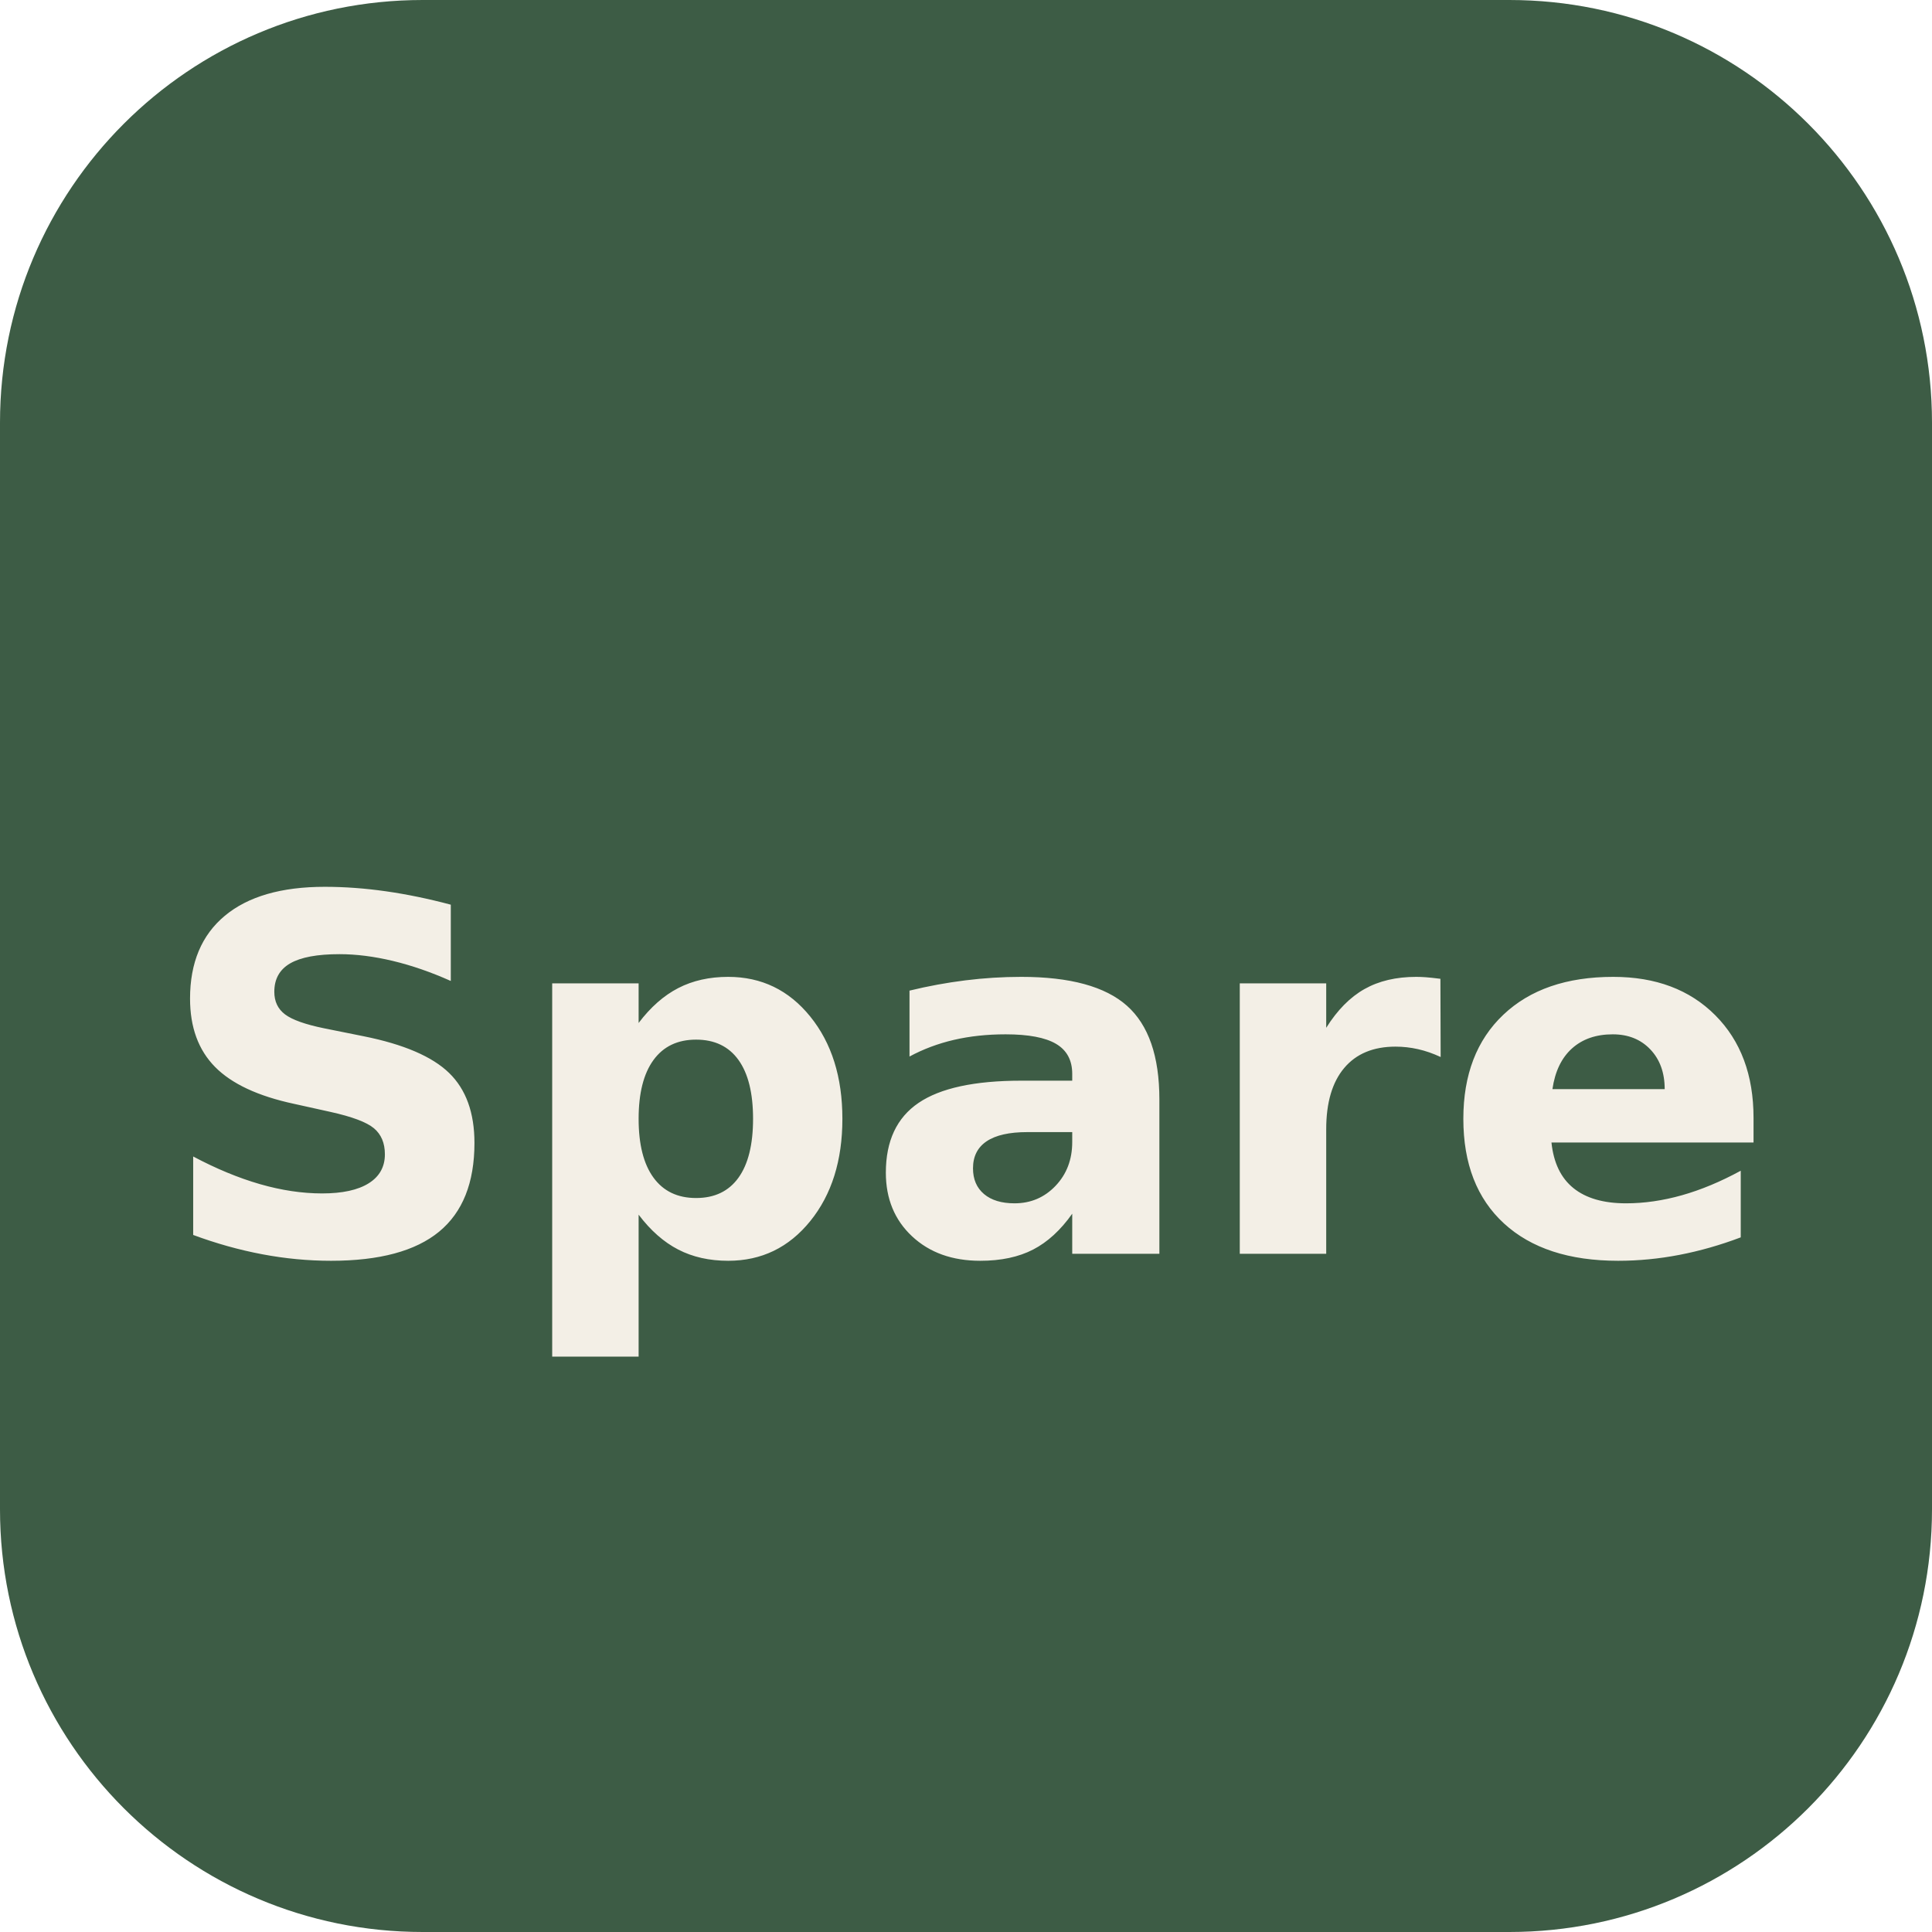
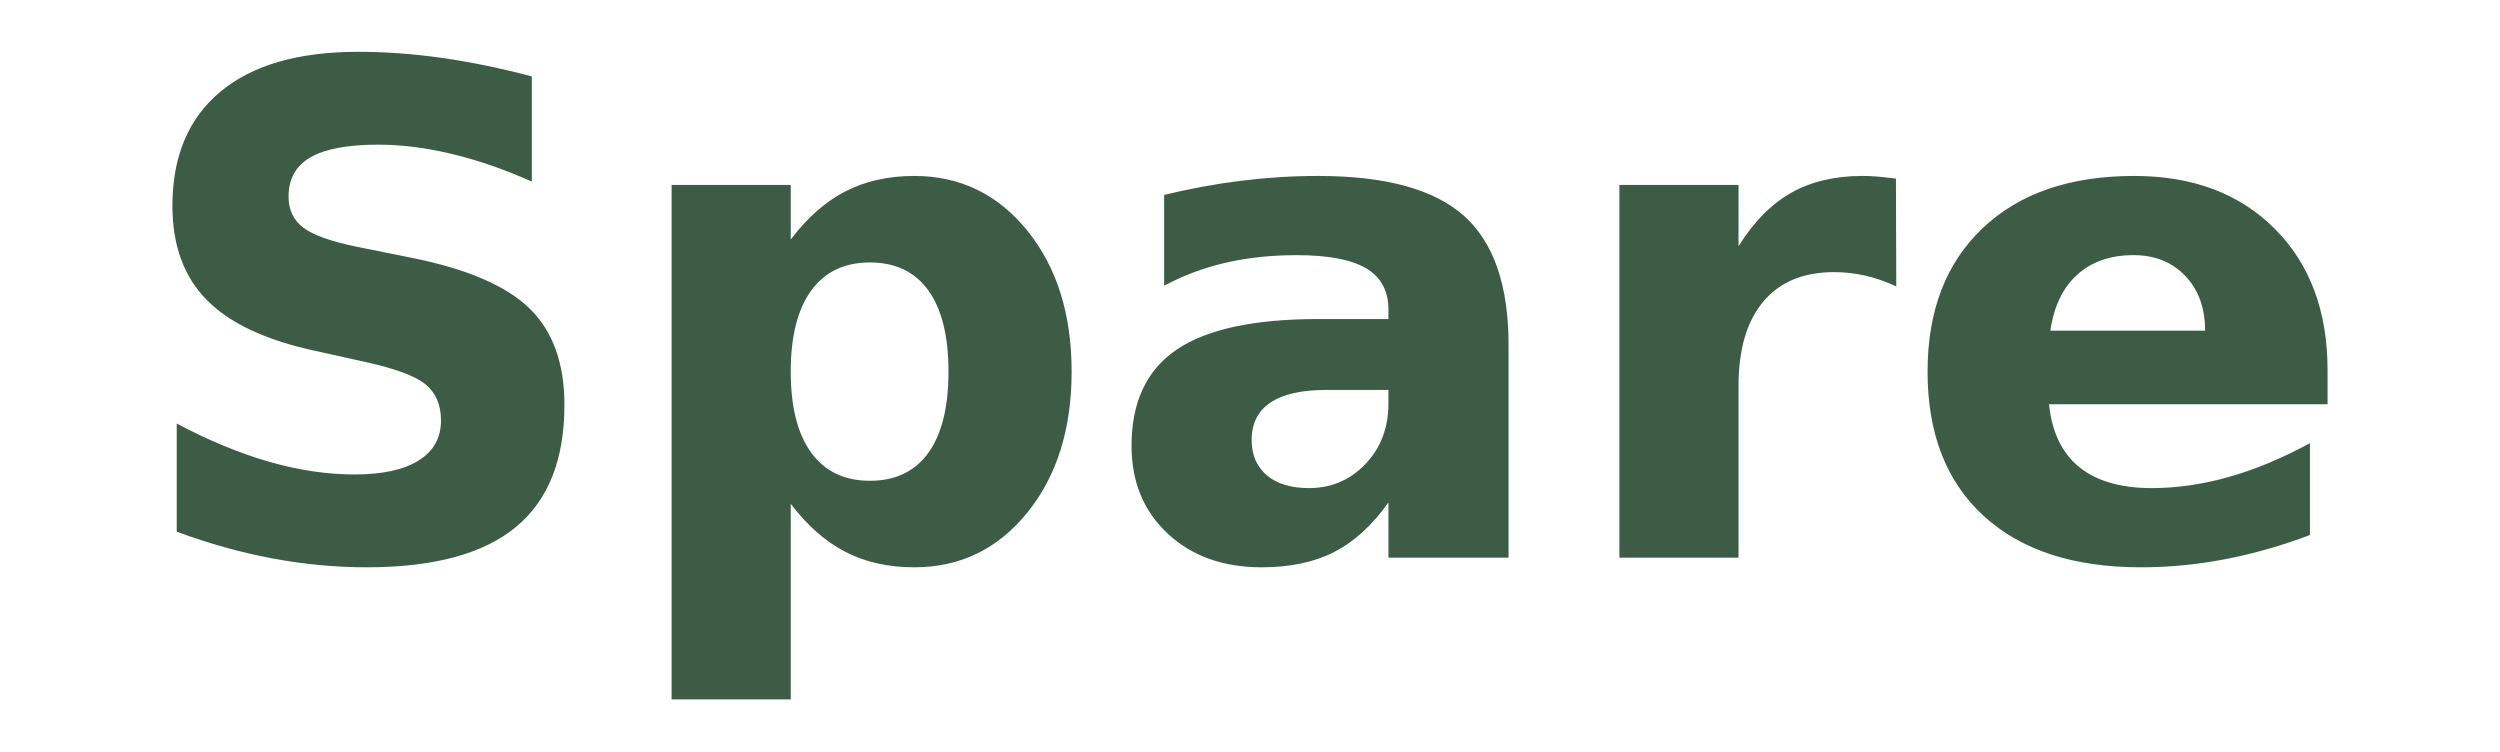
- <svg xmlns="http://www.w3.org/2000/svg" viewBox="0 0 512 512">
-   <rect width="512" height="512" rx="112" fill="#3D5C45" />
-   <path d="M119.465 239.749V259.967Q111.595 256.448 104.109 254.656Q96.623 252.865 89.969 252.865Q81.14 252.865 76.917 255.296Q72.695 257.727 72.695 262.846Q72.695 266.685 75.542 268.828Q78.389 270.972 85.875 272.507L96.368 274.618Q112.299 277.818 119.017 284.344Q125.735 290.87 125.735 302.898Q125.735 318.701 116.362 326.411Q106.988 334.121 87.73 334.121Q78.645 334.121 69.496 332.393Q60.346 330.666 51.197 327.275V306.481Q60.346 311.344 68.888 313.807Q77.429 316.27 85.363 316.27Q93.424 316.27 97.711 313.583Q101.998 310.896 101.998 305.905Q101.998 301.426 99.087 298.995Q96.176 296.564 87.474 294.644L77.941 292.533Q63.609 289.462 56.987 282.744Q50.365 276.026 50.365 264.637Q50.365 250.37 59.578 242.692Q68.792 235.014 86.067 235.014Q93.936 235.014 102.254 236.198Q110.571 237.382 119.465 239.749Z M169.242 321.9V359.521H146.337V260.607H169.242V271.1Q173.976 264.829 179.735 261.854Q185.493 258.879 192.979 258.879Q206.223 258.879 214.732 269.404Q223.242 279.929 223.242 296.5Q223.242 313.071 214.732 323.596Q206.223 334.121 192.979 334.121Q185.493 334.121 179.735 331.146Q173.976 328.171 169.242 321.9ZM184.469 275.514Q177.111 275.514 173.177 280.921Q169.242 286.327 169.242 296.5Q169.242 306.673 173.177 312.079Q177.111 317.486 184.469 317.486Q191.827 317.486 195.698 312.111Q199.569 306.737 199.569 296.5Q199.569 286.263 195.698 280.889Q191.827 275.514 184.469 275.514Z M272.251 300.019Q265.085 300.019 261.47 302.45Q257.855 304.881 257.855 309.616Q257.855 313.967 260.767 316.43Q263.678 318.893 268.86 318.893Q275.322 318.893 279.737 314.255Q284.152 309.616 284.152 302.642V300.019ZM307.249 291.381V332.265H284.152V321.644Q279.545 328.171 273.787 331.146Q268.028 334.121 259.775 334.121Q248.642 334.121 241.7 327.627Q234.758 321.133 234.758 310.768Q234.758 298.163 243.428 292.277Q252.097 286.391 270.652 286.391H284.152V284.599Q284.152 279.161 279.865 276.634Q275.578 274.107 266.493 274.107Q259.135 274.107 252.801 275.578Q246.467 277.05 241.028 279.993V262.526Q248.386 260.735 255.808 259.807Q263.23 258.879 270.652 258.879Q290.038 258.879 298.643 266.525Q307.249 274.171 307.249 291.381Z M381.787 280.121Q378.779 278.713 375.804 278.041Q372.829 277.37 369.822 277.37Q360.993 277.37 356.226 283.032Q351.46 288.694 351.46 299.251V332.265H328.554V260.607H351.46V272.379Q355.874 265.341 361.601 262.11Q367.327 258.879 375.324 258.879Q376.476 258.879 377.82 258.975Q379.163 259.071 381.723 259.391Z M464.706 296.244V302.77H411.154Q411.986 310.832 416.976 314.862Q421.967 318.893 430.924 318.893Q438.154 318.893 445.736 316.75Q453.317 314.607 461.315 310.256V327.915Q453.189 330.986 445.064 332.553Q436.938 334.121 428.813 334.121Q409.362 334.121 398.582 324.236Q387.801 314.351 387.801 296.5Q387.801 278.969 398.39 268.924Q408.978 258.879 427.533 258.879Q444.424 258.879 454.565 269.052Q464.706 279.225 464.706 296.244ZM441.161 288.63Q441.161 282.104 437.354 278.105Q433.547 274.107 427.405 274.107Q420.751 274.107 416.592 277.849Q412.433 281.592 411.41 288.63Z" fill="#F3EFE6" />
+ <svg xmlns="http://www.w3.org/2000/svg" viewBox="0 0 7512.2 2257.4">
+   <path d="M1598.08 229.68V545.68Q1475.08 490.68 1358.08 462.68Q1241.08 434.68 1137.08 434.68Q999.08 434.68 933.08 472.68Q867.08 510.68 867.08 590.68Q867.08 650.68 911.58 684.18Q956.08 717.68 1073.08 741.68L1237.08 774.68Q1486.08 824.68 1591.08 926.68Q1696.08 1028.68 1696.08 1216.68Q1696.08 1463.68 1549.58 1584.18Q1403.08 1704.68 1102.08 1704.68Q960.08 1704.68 817.08 1677.68Q674.08 1650.68 531.08 1597.68V1272.68Q674.08 1348.68 807.58 1387.18Q941.08 1425.68 1065.08 1425.68Q1191.08 1425.68 1258.08 1383.68Q1325.08 1341.68 1325.08 1263.68Q1325.08 1193.68 1279.58 1155.68Q1234.08 1117.68 1098.08 1087.68L949.08 1054.68Q725.08 1006.68 621.58 901.68Q518.08 796.68 518.08 618.68Q518.08 395.68 662.08 275.68Q806.08 155.68 1076.08 155.68Q1199.08 155.68 1329.08 174.18Q1459.08 192.68 1598.08 229.68Z M2376.08 1513.68V2101.68H2018.08V555.68H2376.08V719.68Q2450.08 621.68 2540.08 575.18Q2630.08 528.68 2747.08 528.68Q2954.08 528.68 3087.08 693.18Q3220.08 857.68 3220.08 1116.68Q3220.08 1375.68 3087.08 1540.18Q2954.08 1704.68 2747.08 1704.68Q2630.08 1704.68 2540.08 1658.18Q2450.08 1611.68 2376.08 1513.68ZM2614.08 788.68Q2499.08 788.68 2437.58 873.18Q2376.08 957.68 2376.08 1116.68Q2376.08 1275.68 2437.58 1360.18Q2499.08 1444.68 2614.08 1444.68Q2729.08 1444.68 2789.58 1360.68Q2850.08 1276.68 2850.08 1116.68Q2850.08 956.68 2789.58 872.68Q2729.08 788.68 2614.08 788.68Z M3986.08 1171.68Q3874.08 1171.68 3817.58 1209.68Q3761.08 1247.68 3761.08 1321.68Q3761.08 1389.68 3806.58 1428.18Q3852.08 1466.68 3933.08 1466.68Q4034.08 1466.68 4103.08 1394.18Q4172.08 1321.68 4172.08 1212.68V1171.68ZM4533.08 1036.68V1675.68H4172.08V1509.68Q4100.08 1611.68 4010.08 1658.18Q3920.08 1704.68 3791.08 1704.68Q3617.08 1704.68 3508.58 1603.18Q3400.08 1501.68 3400.08 1339.68Q3400.08 1142.68 3535.58 1050.68Q3671.08 958.68 3961.08 958.68H4172.08V930.68Q4172.08 845.68 4105.08 806.18Q4038.08 766.68 3896.08 766.68Q3781.08 766.68 3682.08 789.68Q3583.08 812.68 3498.08 858.68V585.68Q3613.08 557.68 3729.08 543.18Q3845.08 528.68 3961.08 528.68Q4264.08 528.68 4398.58 648.18Q4533.08 767.68 4533.08 1036.68Z M5698.08 860.68Q5651.08 838.68 5604.58 828.18Q5558.08 817.68 5511.08 817.68Q5373.08 817.68 5298.58 906.18Q5224.08 994.68 5224.08 1159.68V1675.68H4866.08V555.68H5224.08V739.68Q5293.08 629.68 5382.58 579.18Q5472.08 528.68 5597.08 528.68Q5615.08 528.68 5636.08 530.18Q5657.08 531.68 5697.08 536.68Z M6994.08 1112.68V1214.68H6157.08Q6170.08 1340.68 6248.08 1403.68Q6326.08 1466.68 6466.08 1466.68Q6579.08 1466.68 6697.58 1433.18Q6816.08 1399.68 6941.08 1331.68V1607.68Q6814.08 1655.68 6687.08 1680.18Q6560.08 1704.68 6433.08 1704.68Q6129.08 1704.68 5960.58 1550.18Q5792.08 1395.68 5792.08 1116.68Q5792.08 842.68 5957.58 685.68Q6123.08 528.68 6413.08 528.68Q6677.08 528.68 6835.58 687.68Q6994.08 846.68 6994.08 1112.68ZM6626.08 993.68Q6626.08 891.68 6566.58 829.18Q6507.08 766.68 6411.08 766.68Q6307.08 766.68 6242.08 825.18Q6177.08 883.68 6161.08 993.68Z" fill="#3D5C45" />
</svg>
